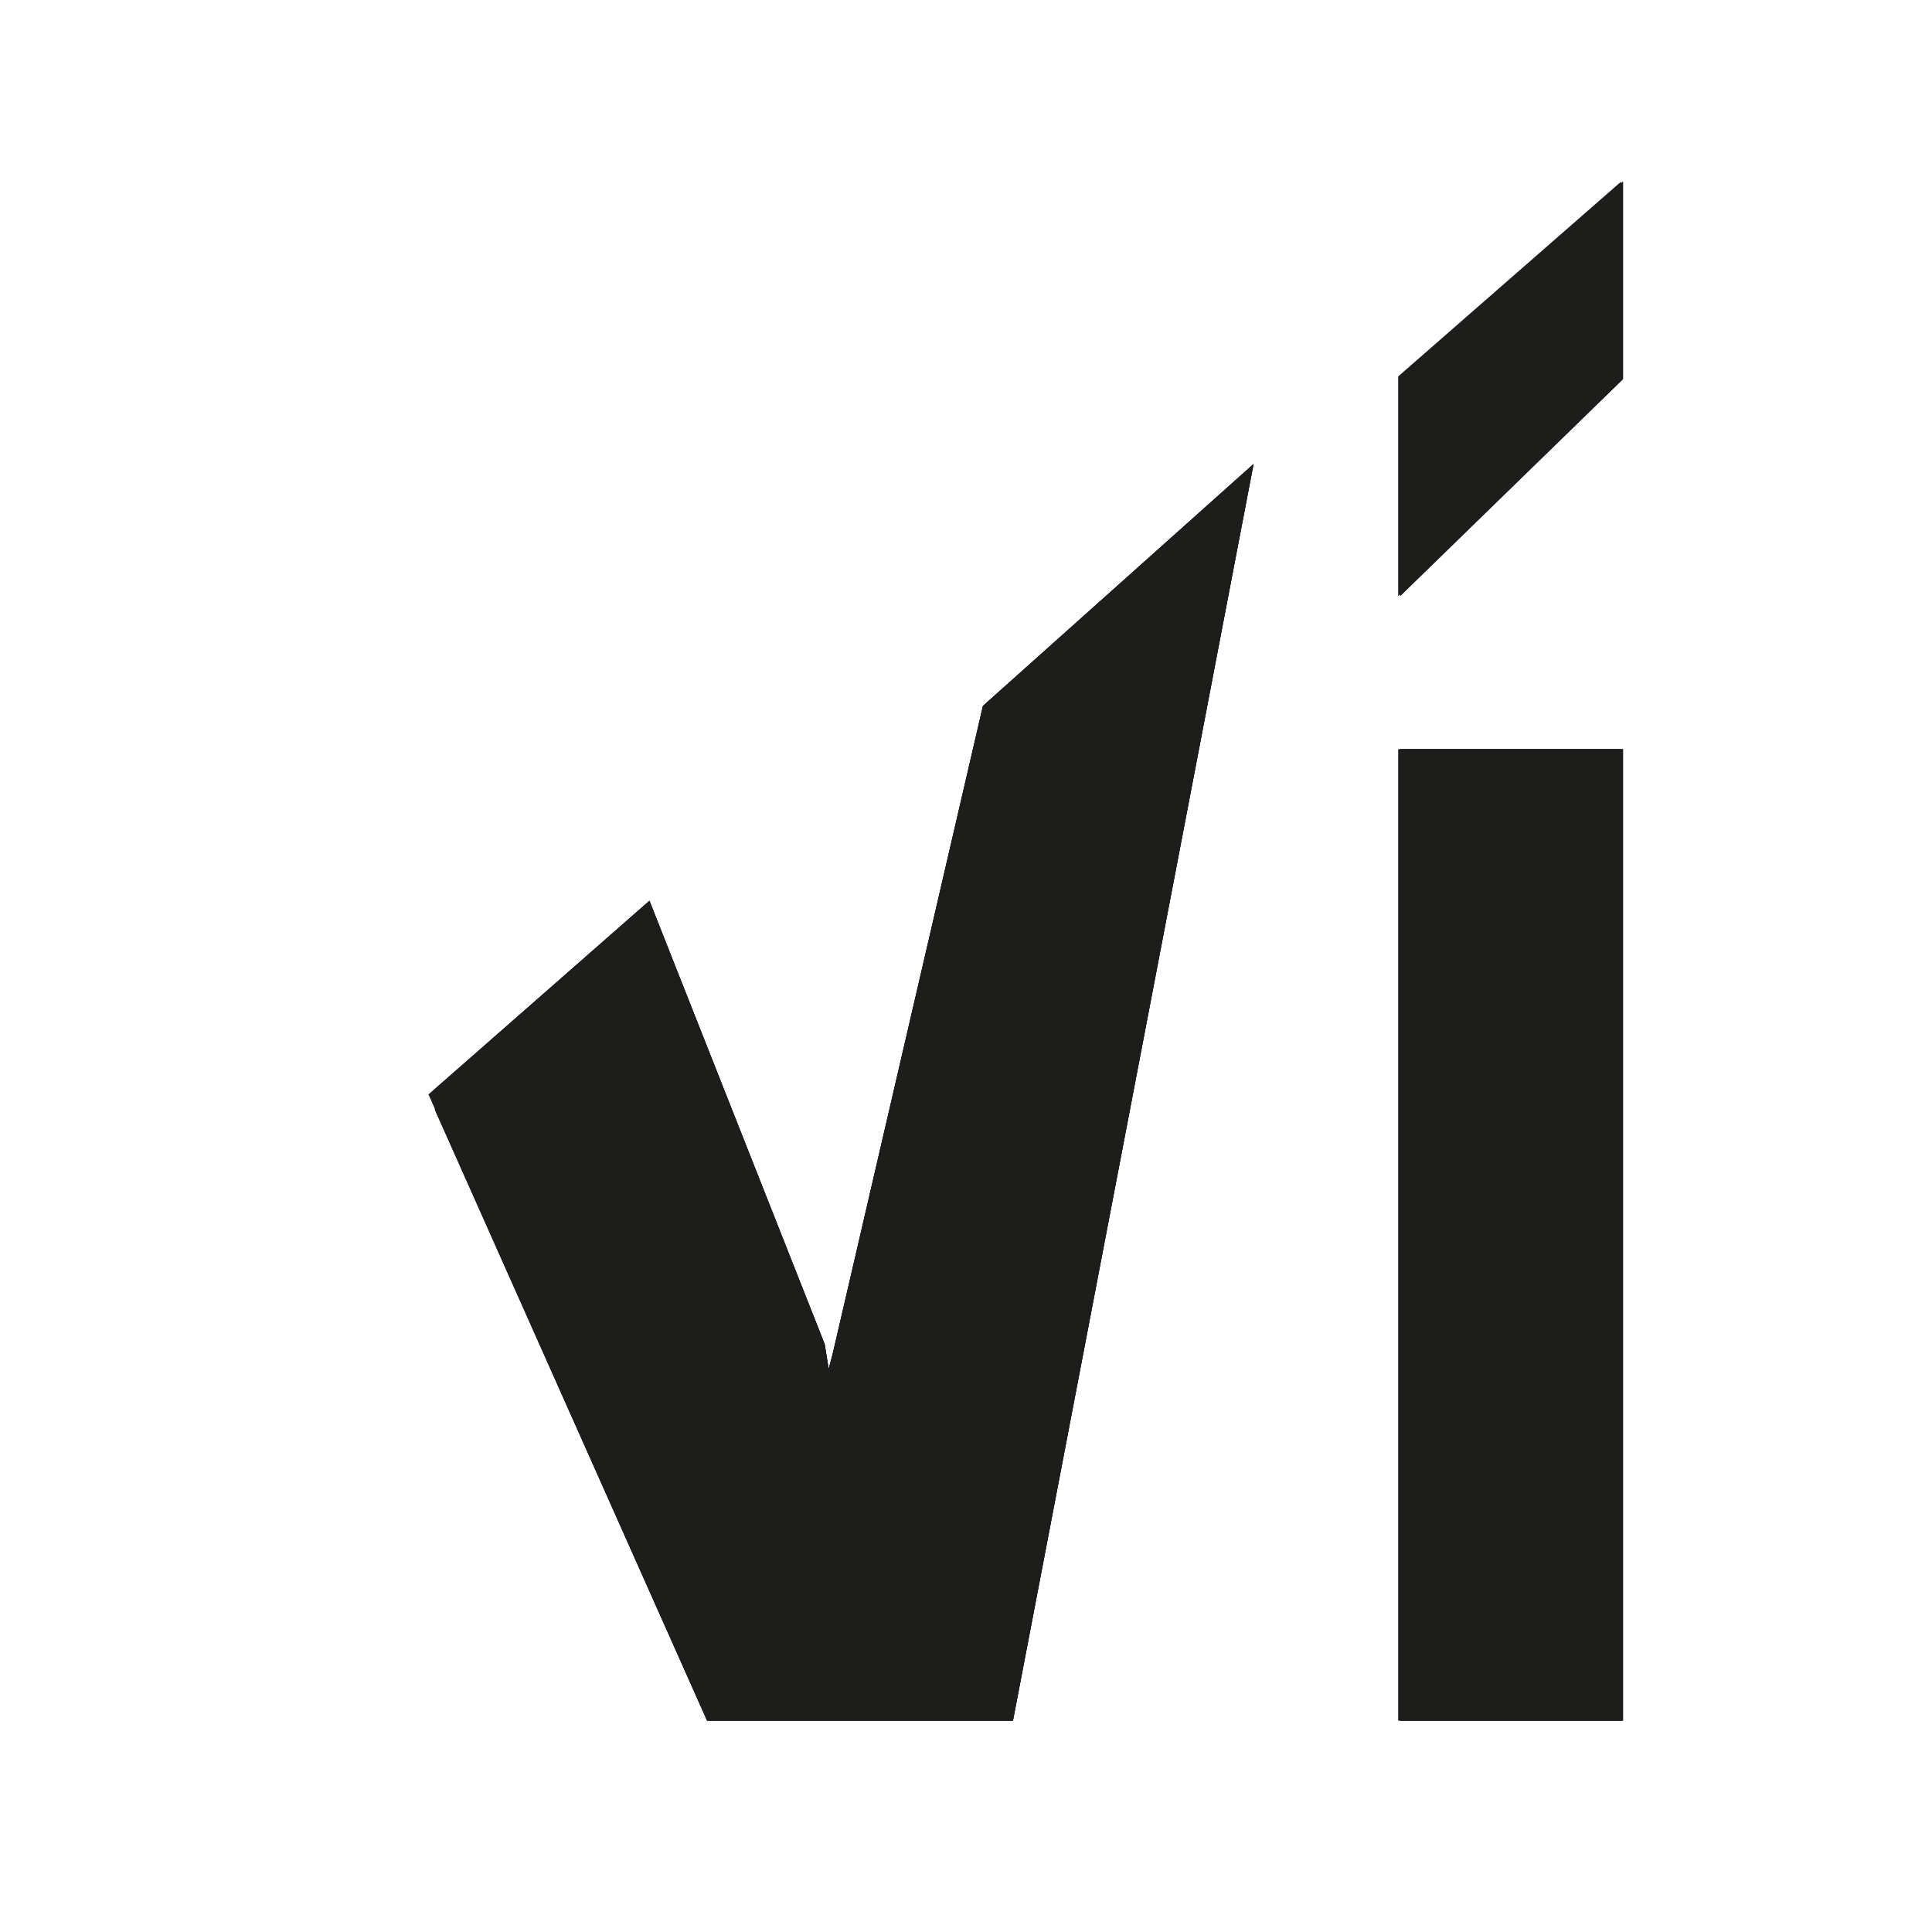
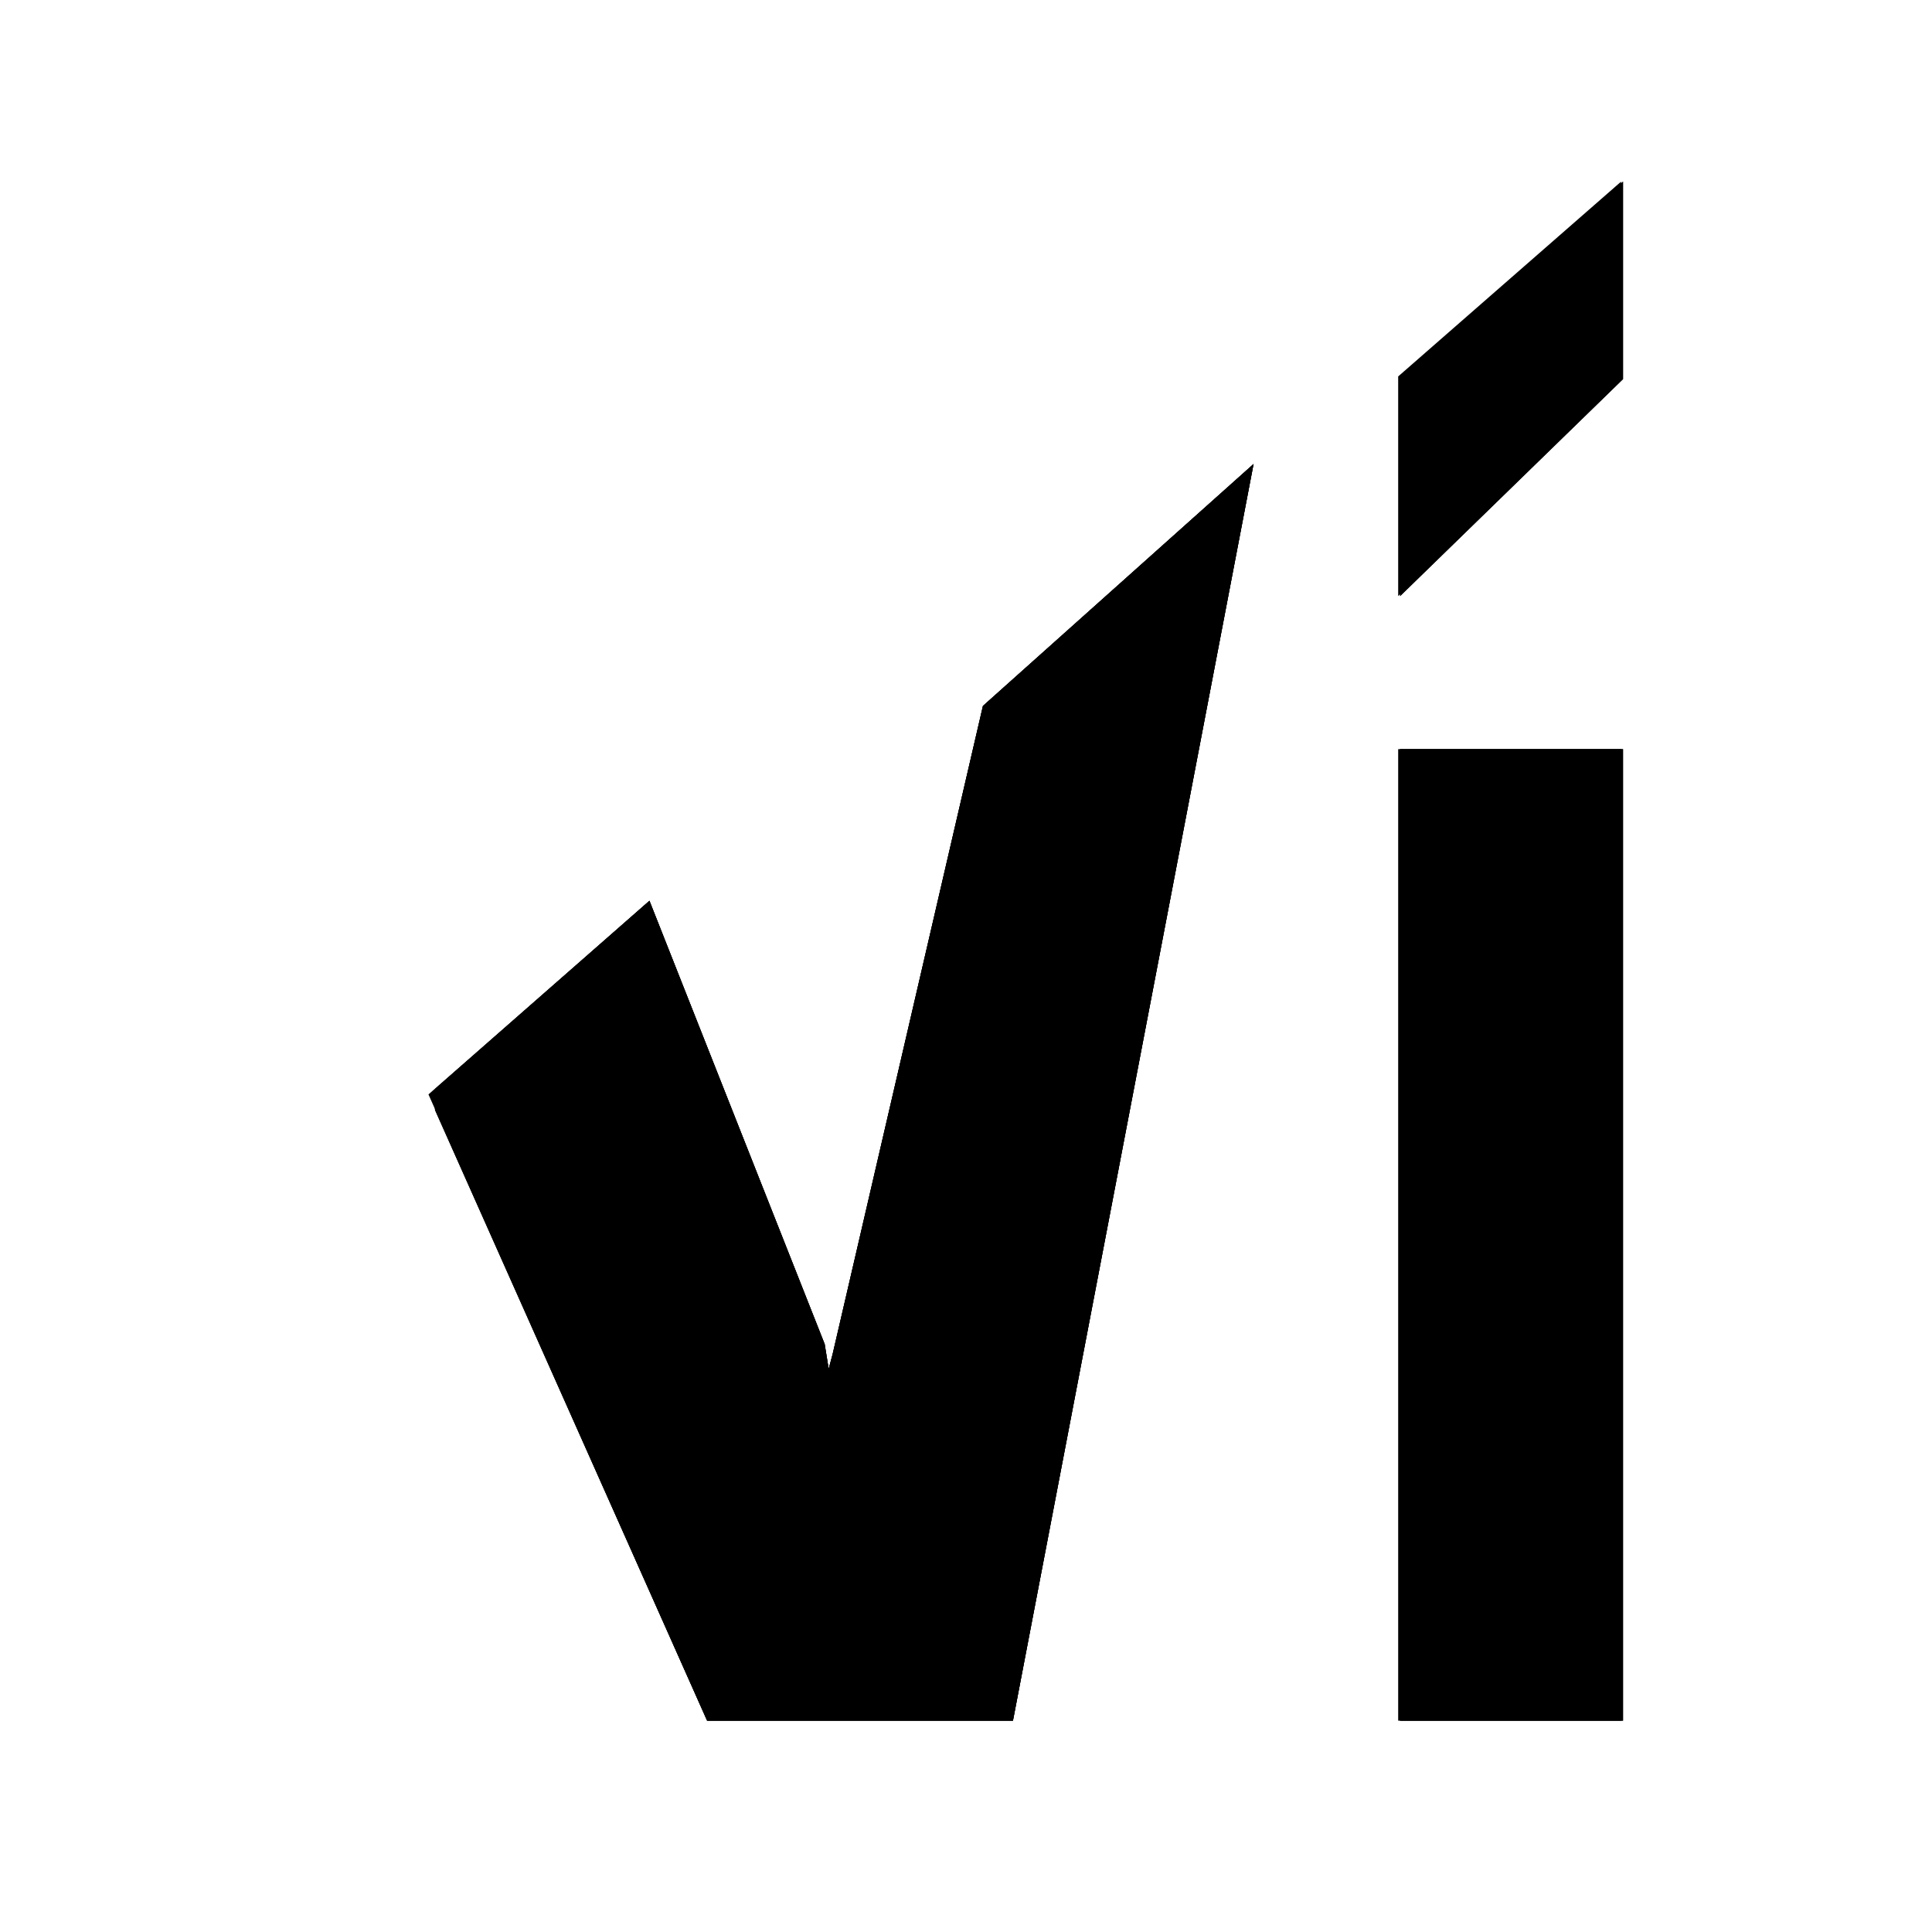
<svg xmlns="http://www.w3.org/2000/svg" data-name="Ebene 1" viewBox="0 0 130 130" class="logo">
-   <path fill="#1d1d1b" d="M66.14 47.5L56.02 91.14l-.26.97-.27-1.67L43.7 60.61 29.27 73.28v1.41l18.31 41.09h20.58l16.19-84.56L66.14 47.5z" />
-   <path data-name="SVGID" fill="#1d1d1b" d="M66.14 47.5L56.02 91.14l-.26.97-.27-1.67L43.7 60.61 29.27 73.28v1.41l18.31 41.09h20.58l16.19-84.56L66.14 47.5z" />
-   <path fill="#1d1d1b" d="M84.35 31.22l-16.19 84.56H47.58L28.83 73.64 43.7 60.61l11.79 29.83.27 1.67.26-.97L66.14 47.5l18.21-16.28z" />
-   <path data-name="SVGID" d="M94.21 50.41v65.37h15V50.41zm0-25.08v14.78l15-14.6V12.22z" fill="#1d1d1b" />
-   <path data-name="SVGID" d="M94.21 50.41v65.37h15V50.41zm0-25.08v14.78l15-14.6V12.22z" fill="#1d1d1b" />
-   <path d="M109.08 115.78h-15V50.41h15zm0-90.27l-15 14.6V25.33l15-13.11z" fill="#1d1d1b" />
+   <path d="M66.14 47.5L56.02 91.14l-.26.97-.27-1.67L43.7 60.61 29.27 73.28v1.41l18.31 41.09h20.58l16.19-84.56L66.14 47.5z" />
+   <path data-name="SVGID" d="M66.14 47.5L56.02 91.14l-.26.97-.27-1.67L43.7 60.61 29.27 73.28v1.41l18.31 41.09h20.58l16.19-84.56L66.14 47.5z" />
+   <path d="M84.35 31.22l-16.19 84.56H47.58L28.83 73.64 43.7 60.61l11.79 29.83.27 1.67.26-.97L66.14 47.5l18.21-16.28z" />
+   <path data-name="SVGID" d="M94.21 50.41v65.37h15V50.41zm0-25.08v14.78l15-14.6V12.22z" />
+   <path data-name="SVGID" d="M94.21 50.41v65.37h15V50.41zm0-25.08v14.78l15-14.6V12.22z" />
+   <path d="M109.08 115.78h-15V50.41h15zm0-90.27l-15 14.6V25.33l15-13.11z" />
</svg>
